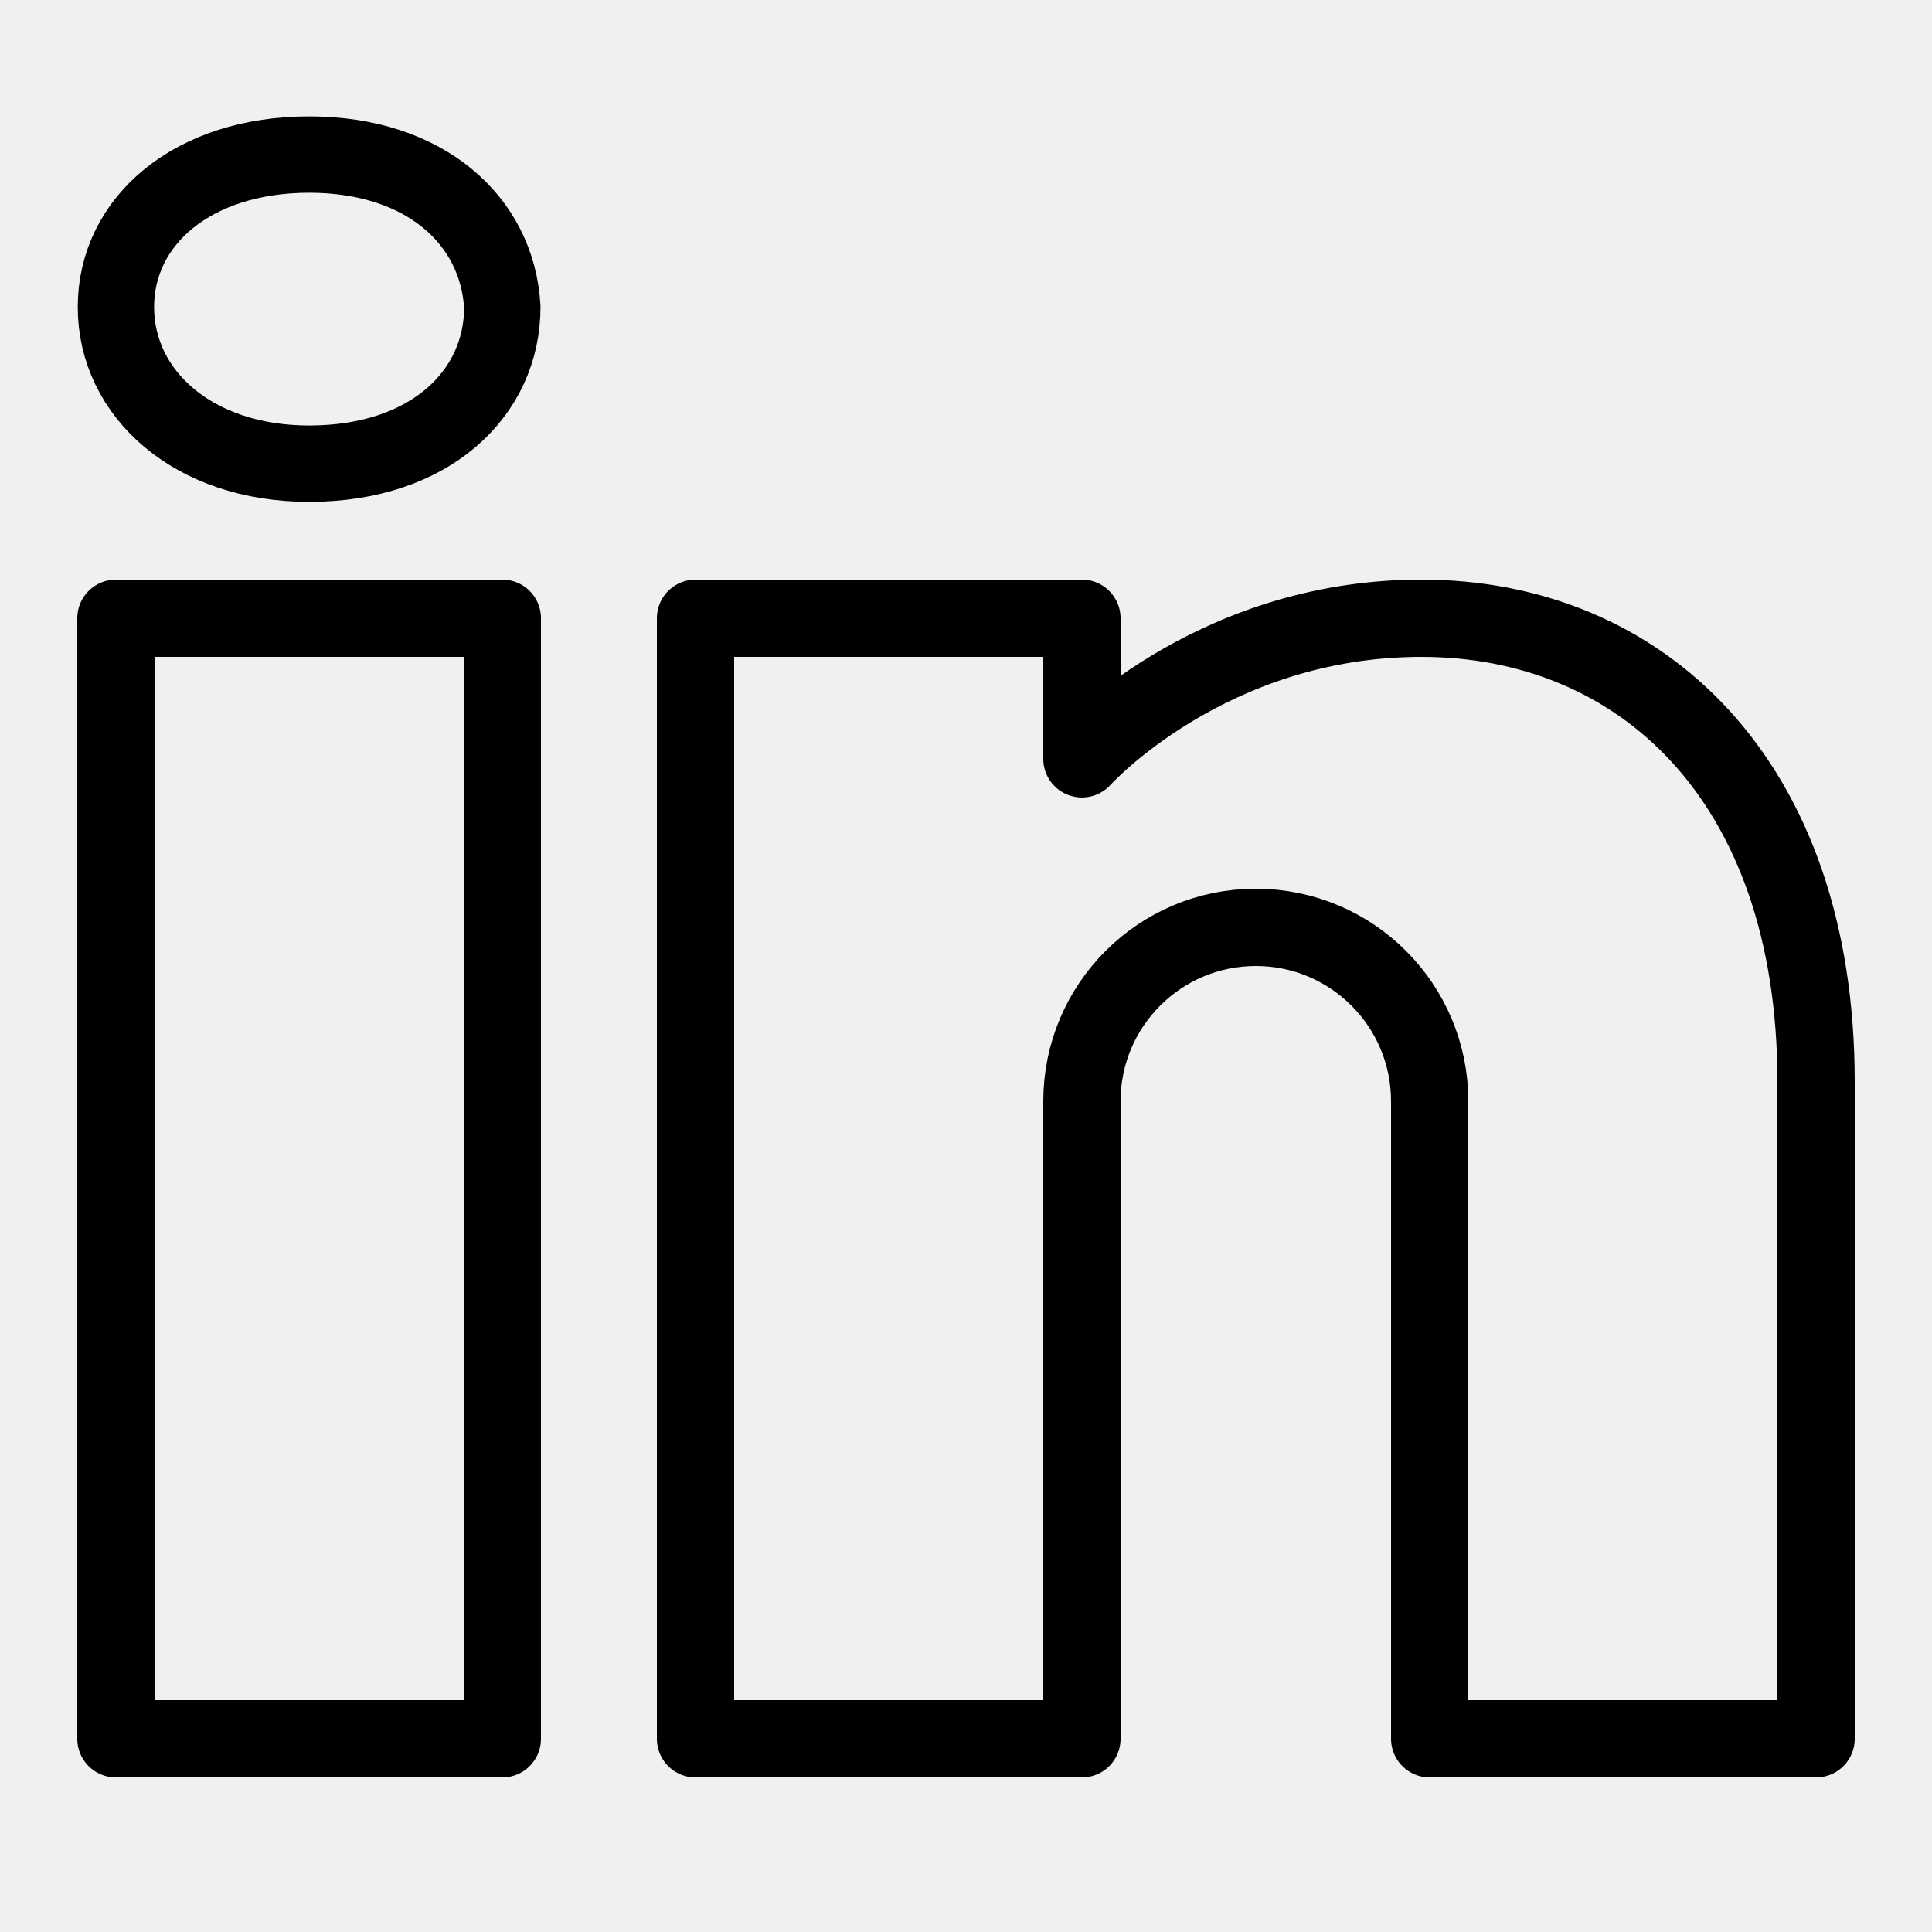
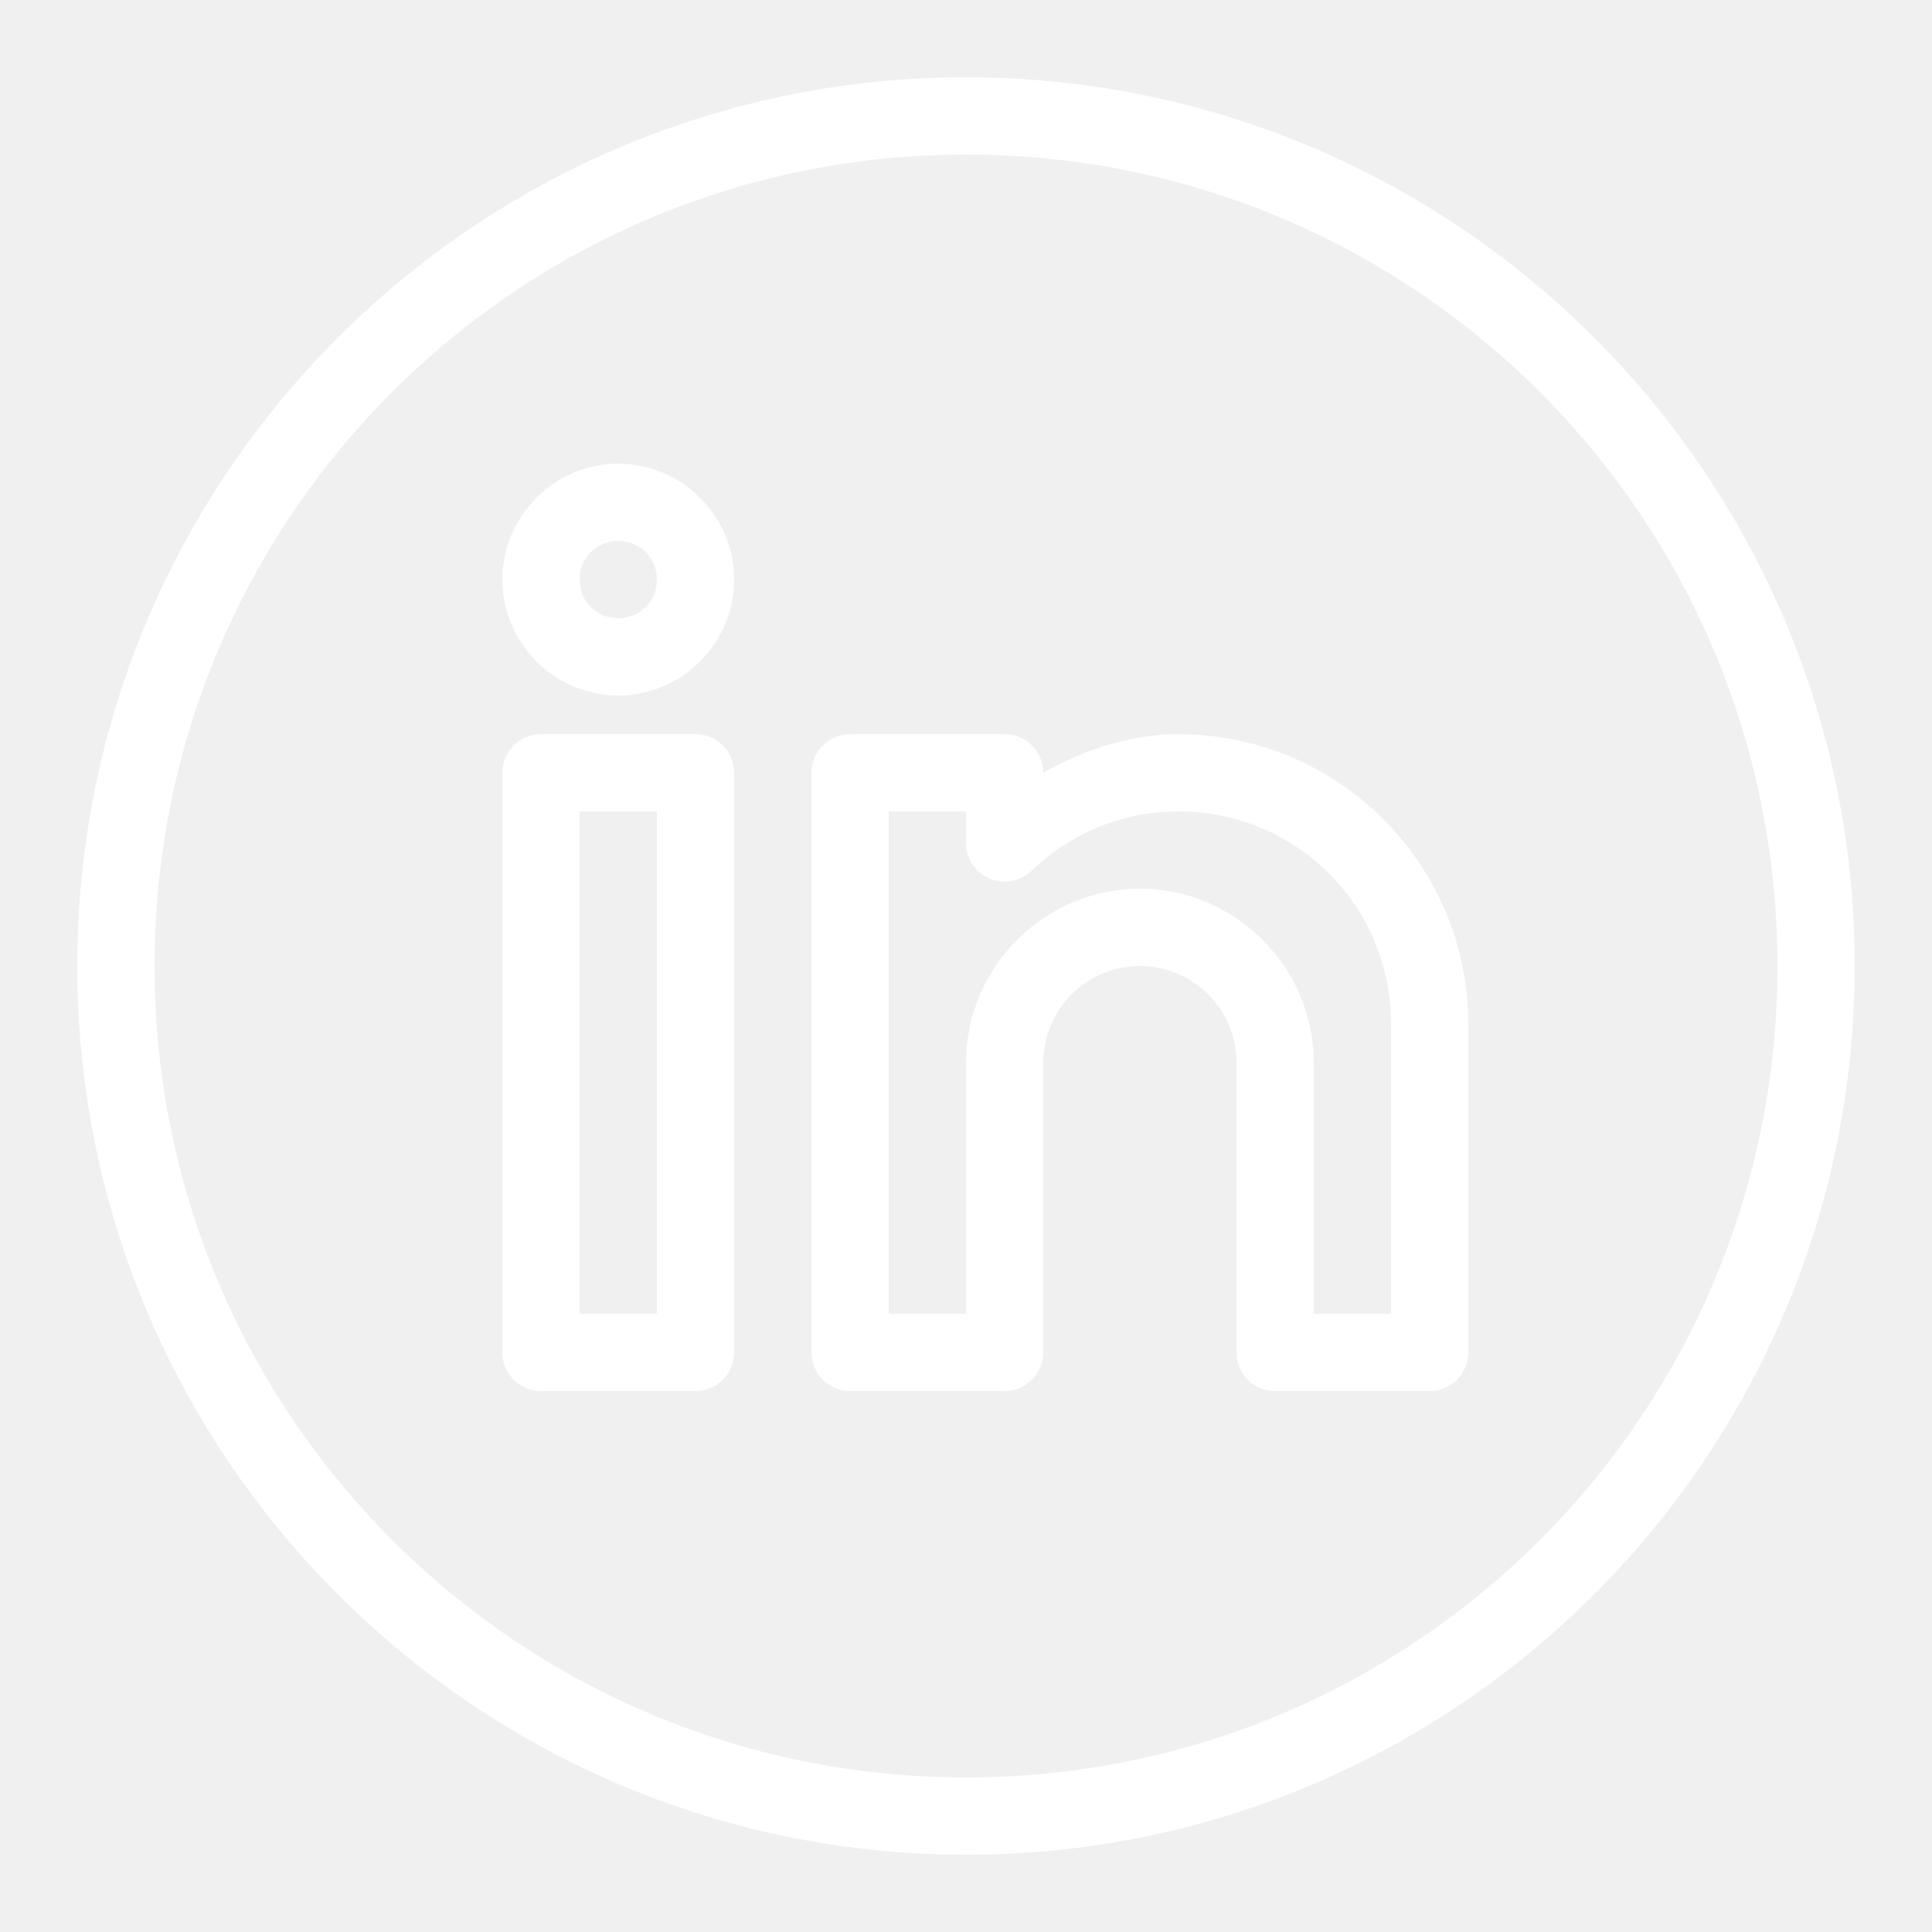
- <svg xmlns="http://www.w3.org/2000/svg" viewBox="0 0 50 50" width="24px" height="24px">
-   <polygon style="fill:none;stroke:#000000;stroke-width:2;stroke-linecap:round;stroke-linejoin:round;stroke-miterlimit:10;" points="3,16 13,16 13,35.665 13,45 3,45 " />
-   <path style="fill:none;stroke:#000000;stroke-width:1.976;stroke-linecap:round;stroke-linejoin:round;stroke-miterlimit:10;" d="M8,12L8,12c-3,0-5-1.813-5-4.053S5,4,8,4s4.875,1.707,5,3.947C13,10.187,11.125,12,8,12z" />
-   <path style="fill:none;stroke:#000000;stroke-width:2;stroke-linecap:round;stroke-linejoin:round;stroke-miterlimit:10;" d="M37,28.5c0-2.485-2.015-4.5-4.5-4.5S28,26.015,28,28.5c0,0,0,0.125,0,0.25c0,0.125,0,0.25,0,0.25c0,1.291,0,16,0,16H18V16h10v3.639c0,0,3.27-3.639,8.787-3.639C42.422,16,47,20.135,47,28v17H37C37,45,37,29.557,37,28.5" />
+ <svg xmlns="http://www.w3.org/2000/svg" viewBox="0,0,256,256" width="24px" height="24px" fill-rule="nonzero">
+   <g fill="#ffffff" fill-rule="nonzero" stroke="none" stroke-width="1" stroke-linecap="butt" stroke-linejoin="miter" stroke-miterlimit="10" stroke-dasharray="" stroke-dashoffset="0" font-family="none" font-weight="none" font-size="none" text-anchor="none" style="mix-blend-mode: normal">
+     <g transform="scale(5.12,5.12)">
+       <path d="M25,2c-12.691,0 -23,10.309 -23,23c0,12.691 10.309,23 23,23c12.691,0 23,-10.309 23,-23c0,-12.691 -10.309,-23 -23,-23zM25,4c11.61,0 21,9.39 21,21c0,11.61 -9.39,21 -21,21c-11.61,0 -21,-9.39 -21,-21c0,-11.61 9.39,-21 21,-21zM16,12c-1.645,0 -3,1.355 -3,3c0,1.645 1.355,3 3,3c1.645,0 3,-1.355 3,-3c0,-1.645 -1.355,-3 -3,-3zM16,14c0.564,0 1,0.436 1,1c0,0.564 -0.436,1 -1,1c-0.564,0 -1,-0.436 -1,-1c0,-0.564 0.436,-1 1,-1zM14,19c-0.552,0 -1,0.448 -1,1v15c0,0.552 0.448,1 1,1h4c0.552,-0 1,-0.448 1,-1v-15c-0,-0.552 -0.448,-1 -1,-1zM22,19c-0.552,0 -1,0.448 -1,1v15c0,0.552 0.448,1 1,1h4c0.552,-0 1,-0.448 1,-1v-7.5c0,-1.38 1.12,-2.5 2.5,-2.5c1.38,0 2.5,1.12 2.5,2.5v2.5v5c0,0.552 0.448,1 1,1h4c0.552,-0 1,-0.448 1,-1v-8.5c0,-4.13 -3.37,-7.5 -7.5,-7.5c-1.286,0 -2.44,0.416 -3.5,0.99c-0.005,-0.548 -0.452,-0.99 -1,-0.99zM15,21h2v13h-2zM23,21h2v0.816c0,0.401 0.24,0.763 0.608,0.92c0.369,0.157 0.796,0.079 1.085,-0.199c0.991,-0.952 2.323,-1.537 3.807,-1.537c3.05,0 5.5,2.45 5.5,5.5v7.5h-2v-4v-2.5c0,-2.47 -2.03,-4.5 -4.5,-4.5c-2.47,0 -4.5,2.03 -4.5,4.5v6.5h-2z" />
+     </g>
+   </g>
</svg>
